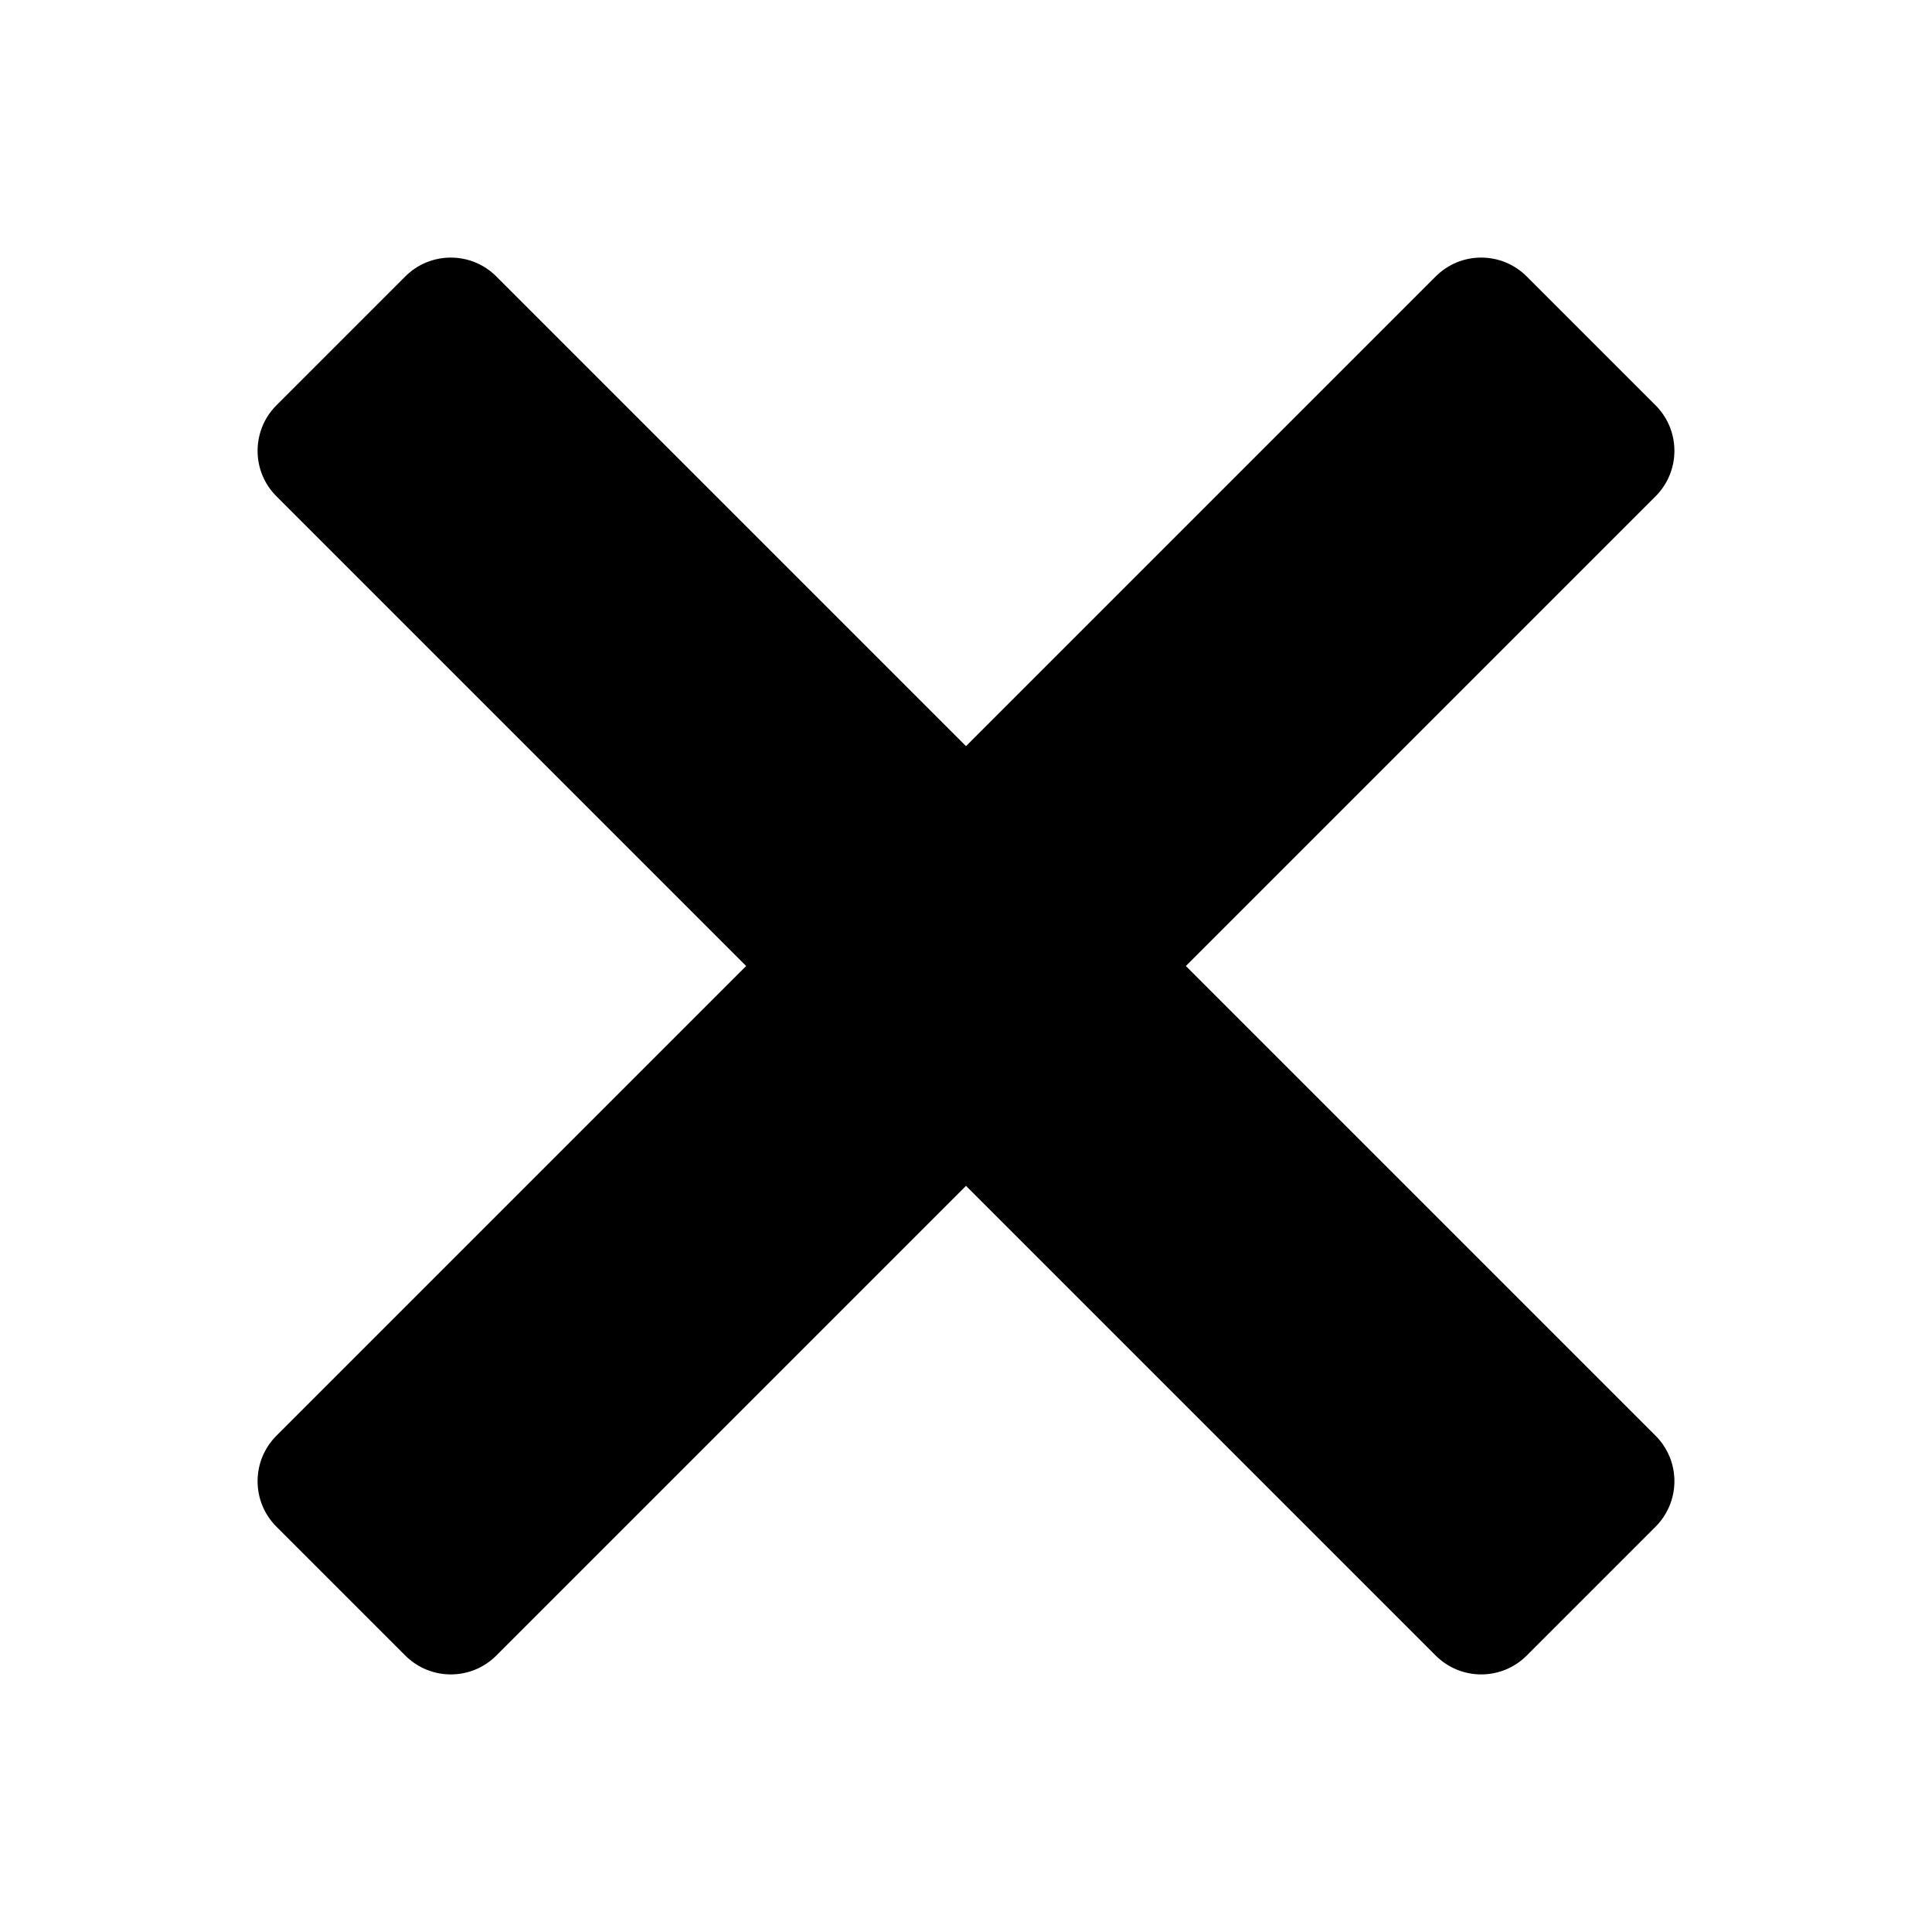
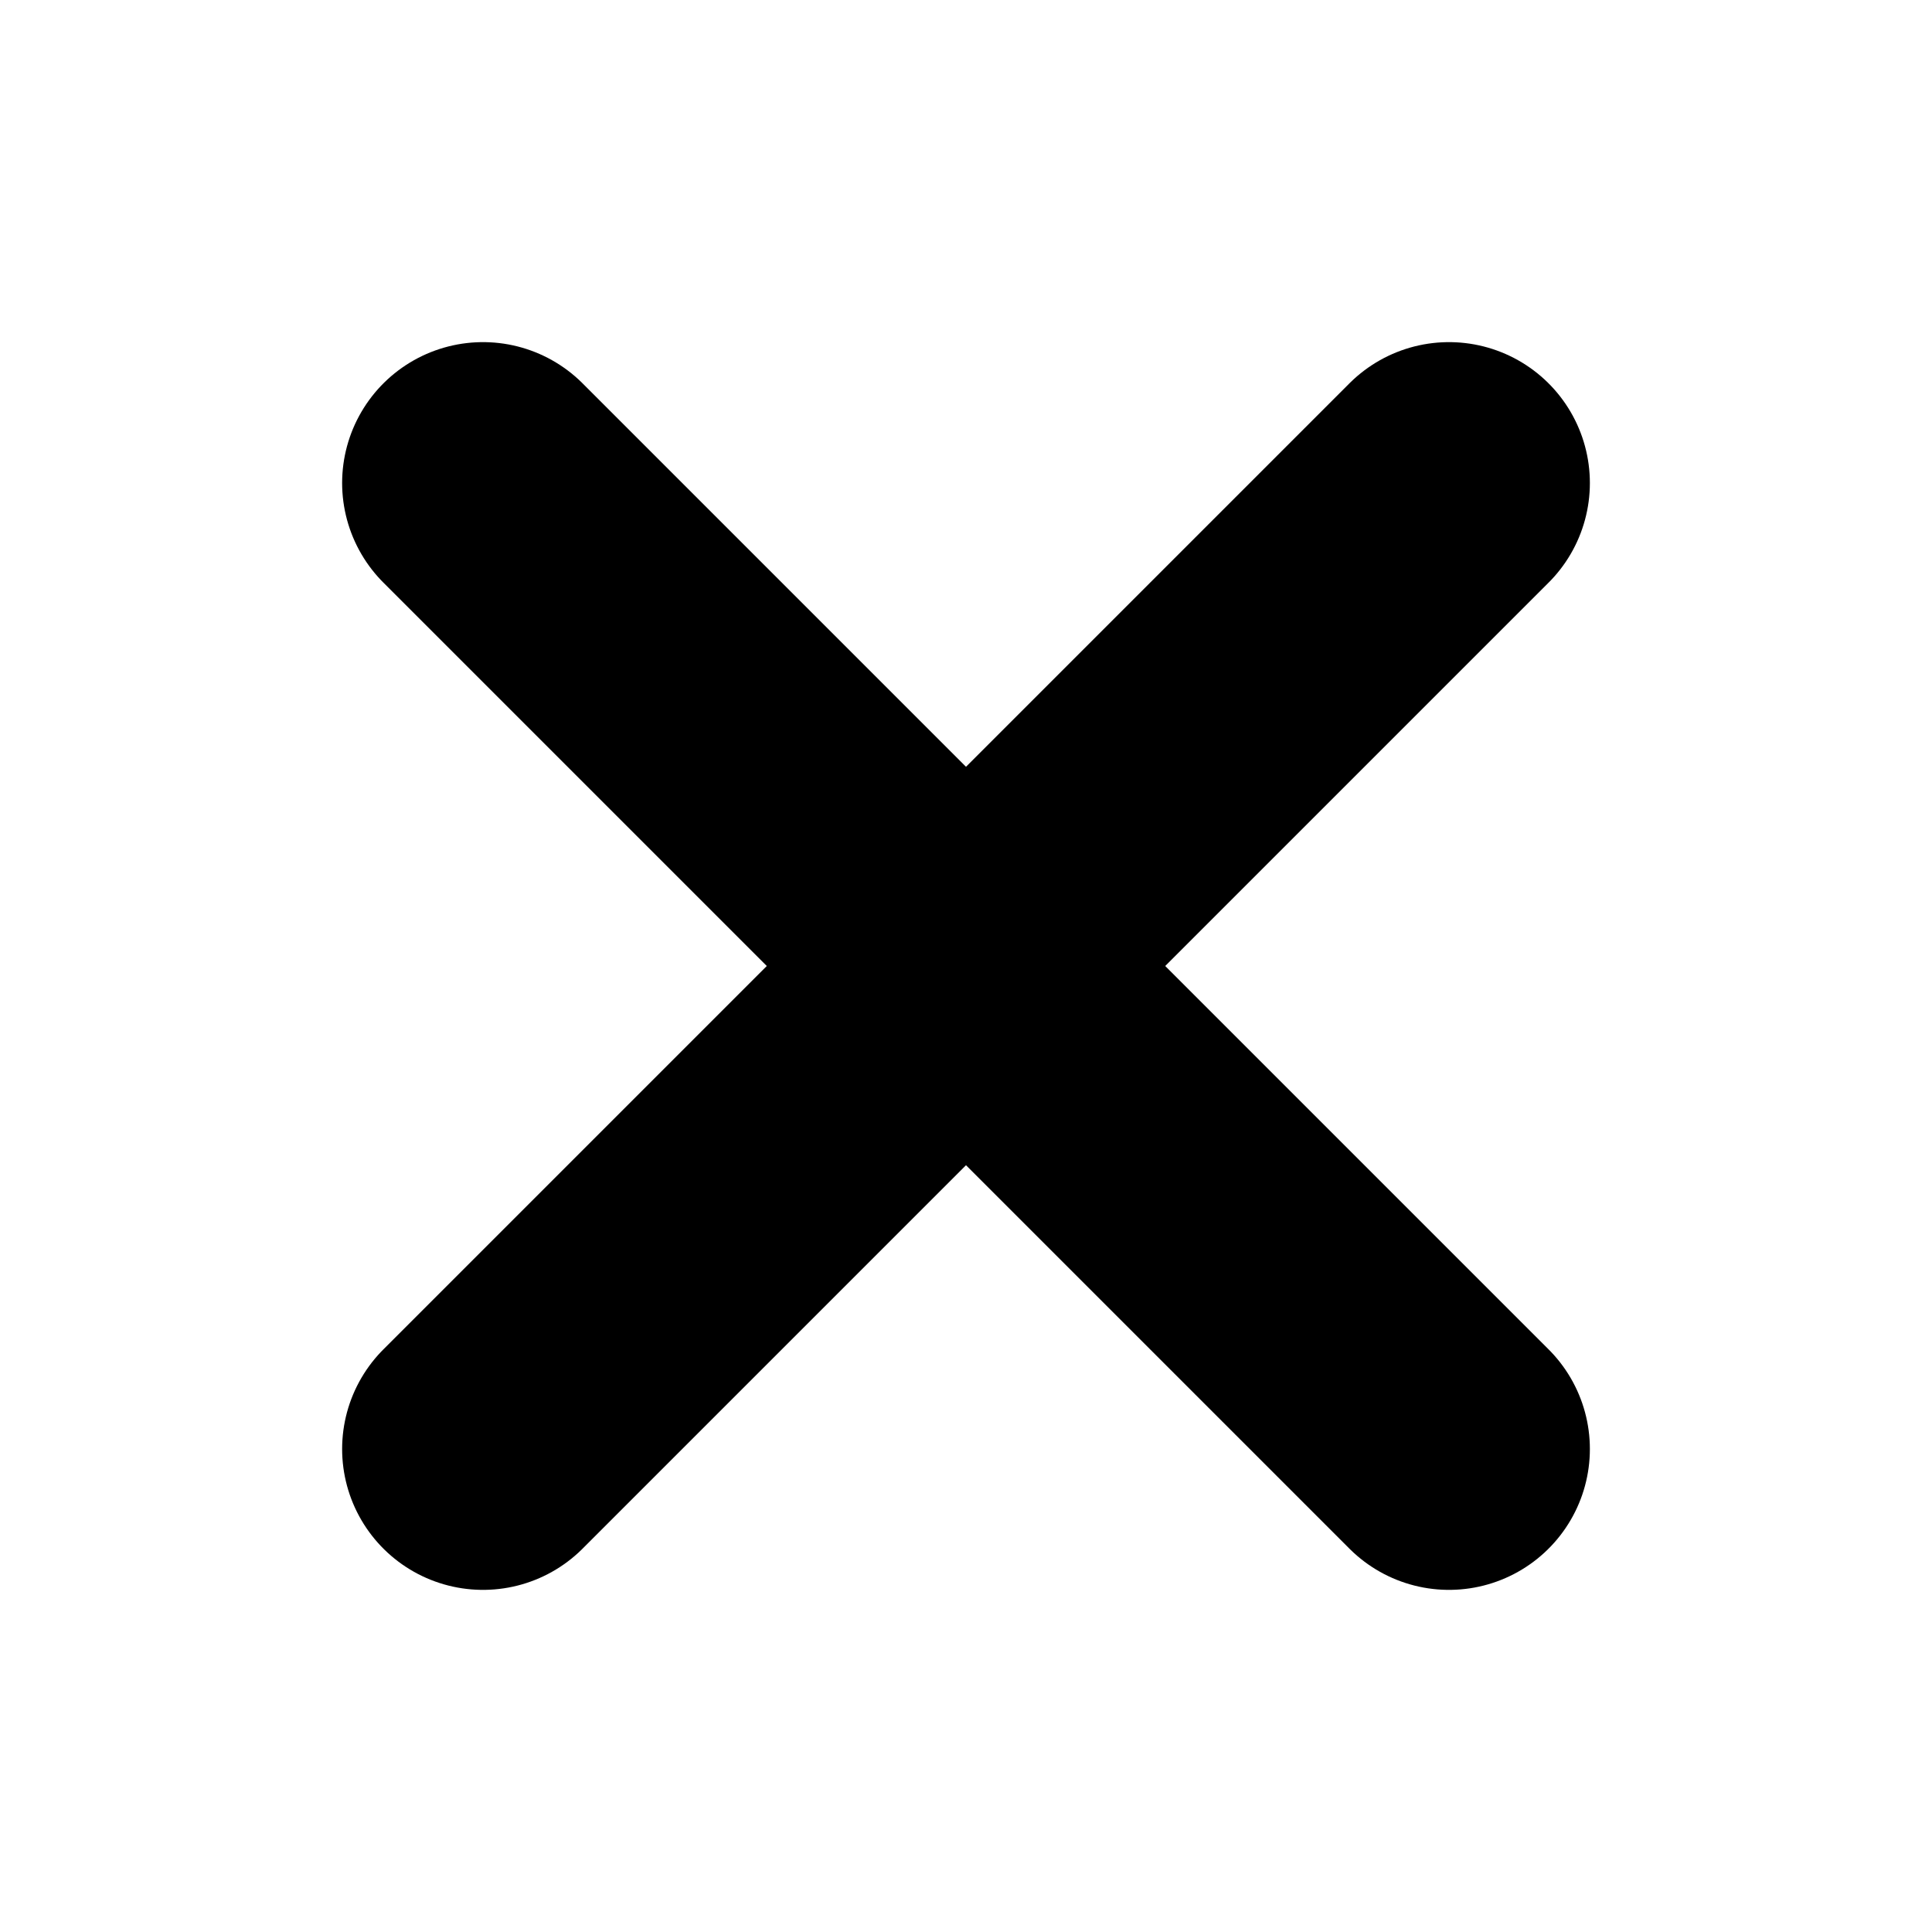
- <svg xmlns="http://www.w3.org/2000/svg" viewBox="0 0 30 30" width="30px" height="30px">
-   <path d="M 7 4 C 6.744 4 6.488 4.097 6.293 4.293 L 4.293 6.293 C 3.902 6.684 3.902 7.317 4.293 7.707 L 11.586 15 L 4.293 22.293 C 3.902 22.684 3.902 23.317 4.293 23.707 L 6.293 25.707 C 6.684 26.098 7.317 26.098 7.707 25.707 L 15 18.414 L 22.293 25.707 C 22.683 26.098 23.317 26.098 23.707 25.707 L 25.707 23.707 C 26.098 23.316 26.098 22.683 25.707 22.293 L 18.414 15 L 25.707 7.707 C 26.098 7.317 26.098 6.683 25.707 6.293 L 23.707 4.293 C 23.316 3.902 22.683 3.902 22.293 4.293 L 15 11.586 L 7.707 4.293 C 7.512 4.097 7.256 4 7 4 z" />
+ <svg xmlns="http://www.w3.org/2000/svg" class="icon icon-tabler icon-tabler-x" width="12" height="12" viewBox="0 0 24 24" stroke-width="3.5" stroke="currentColor" fill="none" stroke-linecap="round" stroke-linejoin="round">
+   <path stroke="none" d="M0 0h24v24H0z" fill="none" />
+   <path d="M18 6l-12 12" />
+   <path d="M6 6l12 12" />
</svg>
